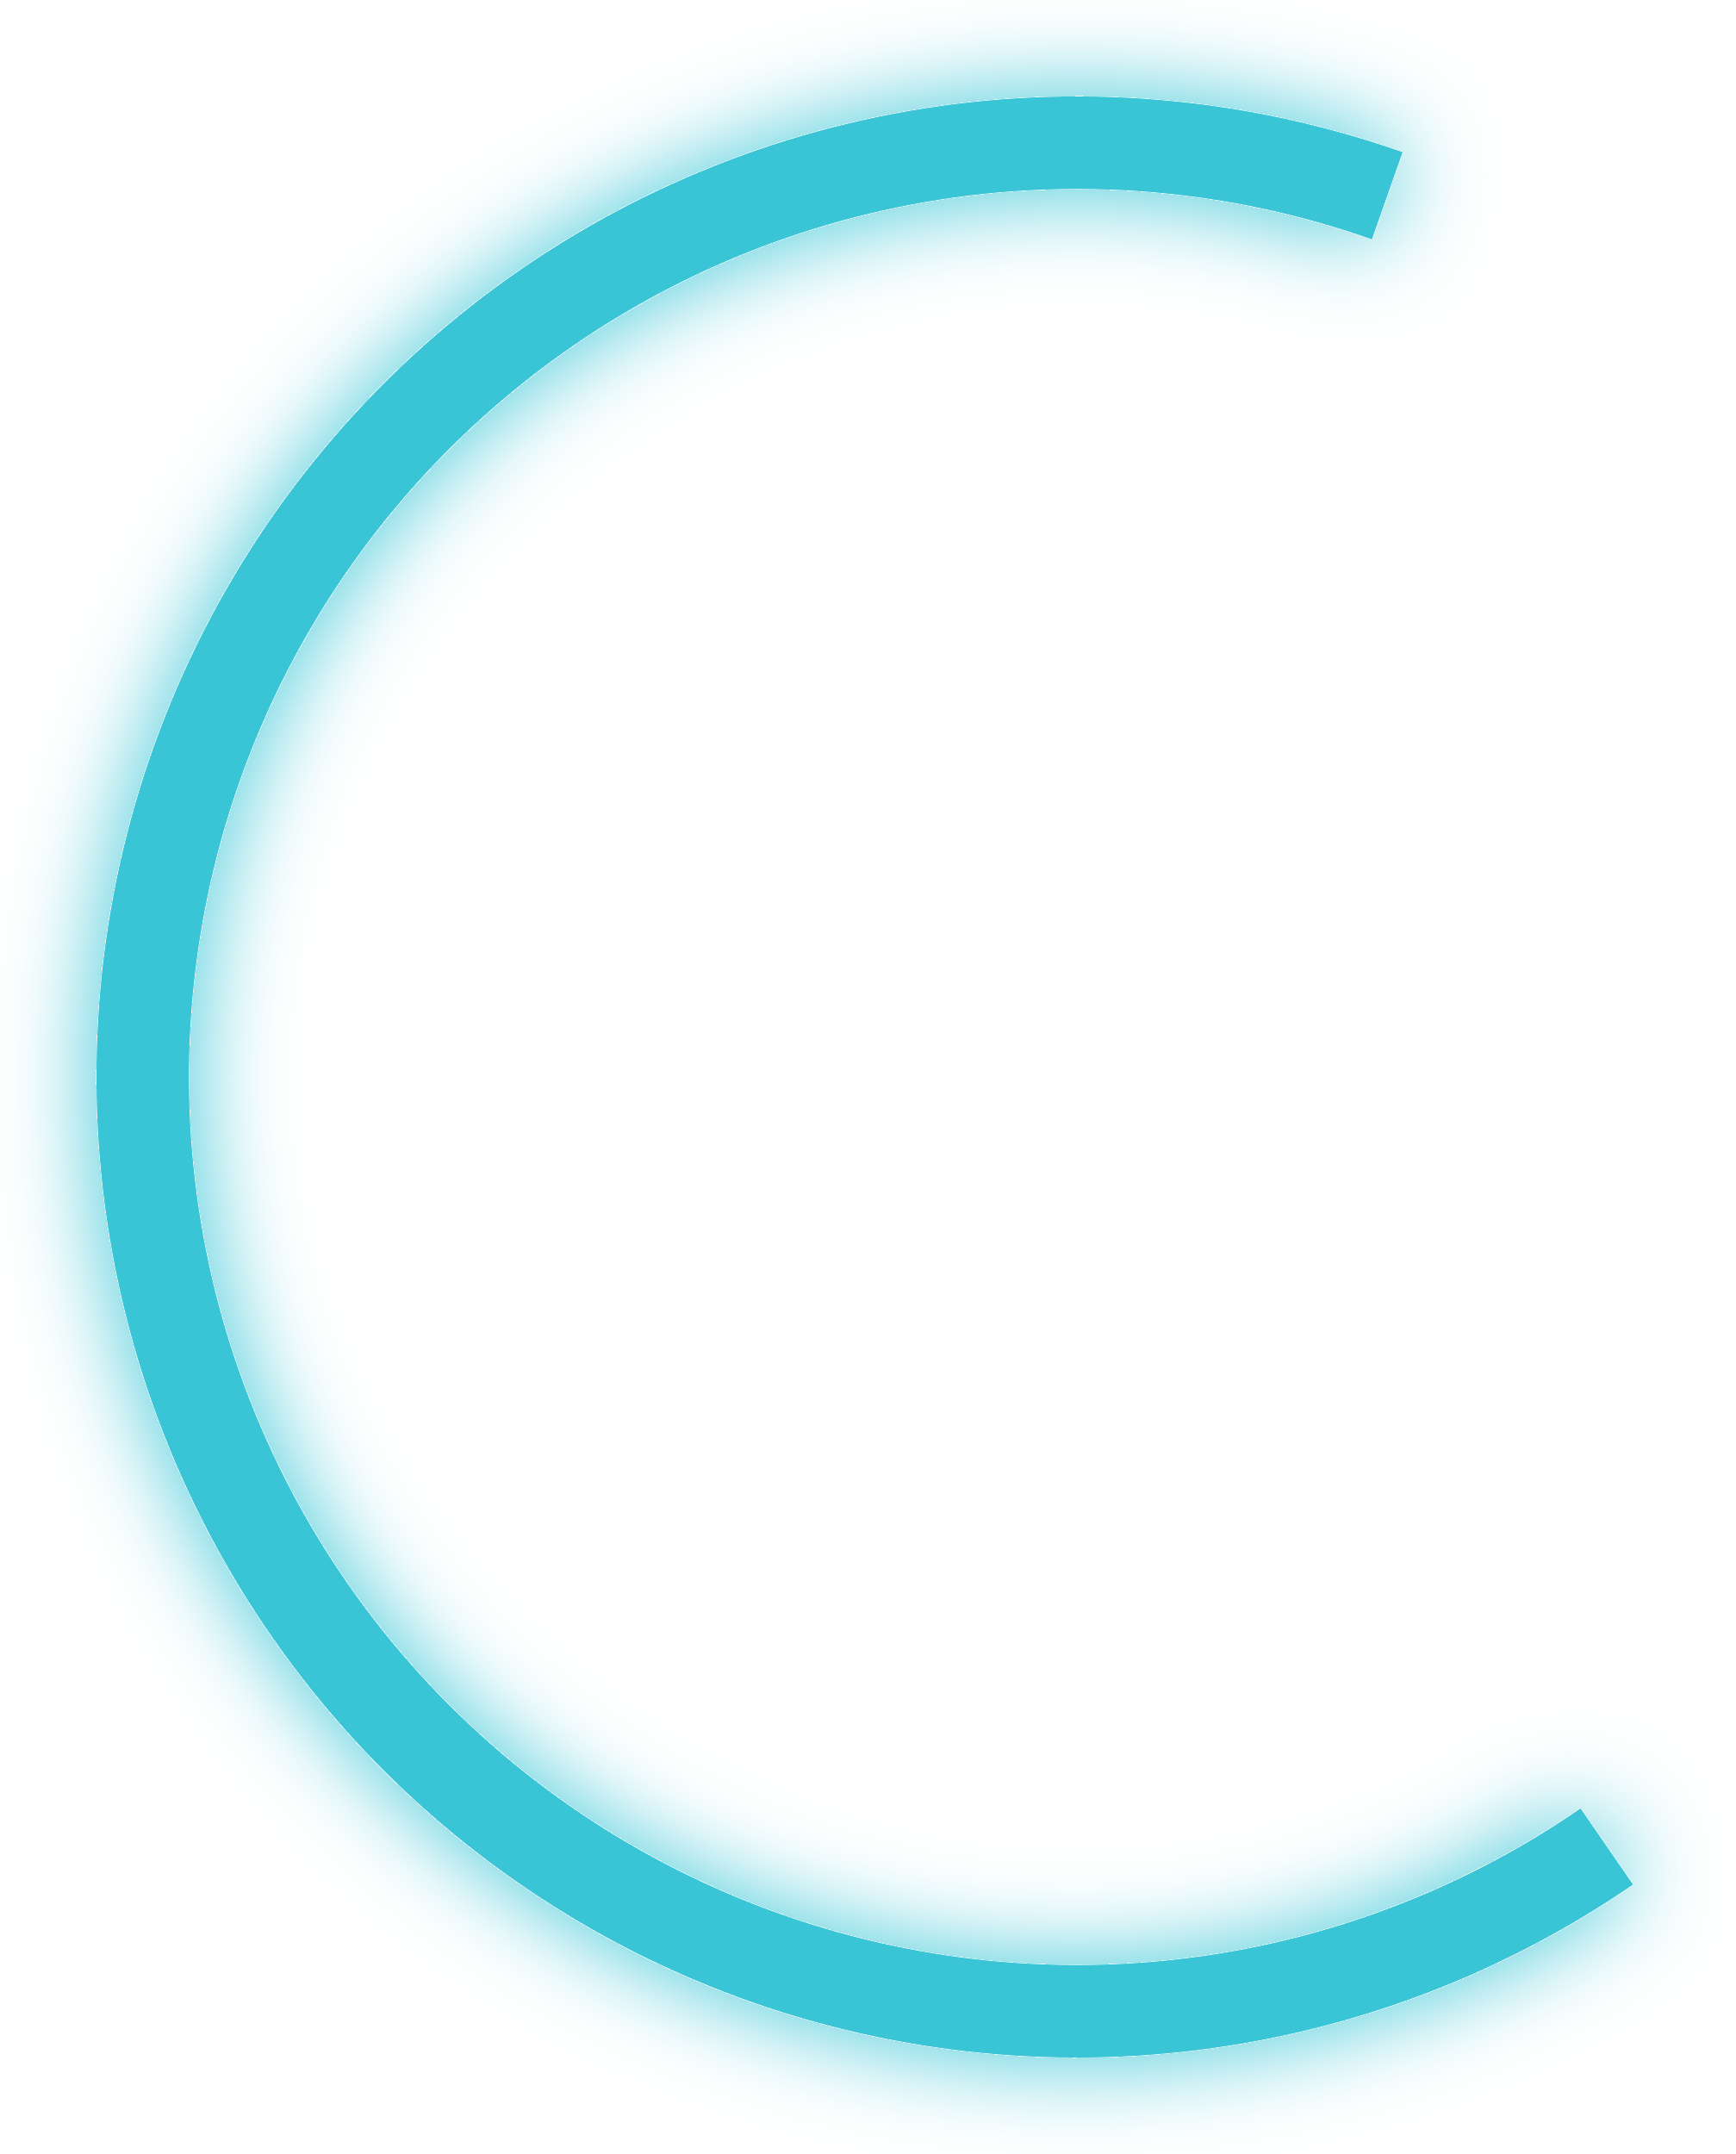
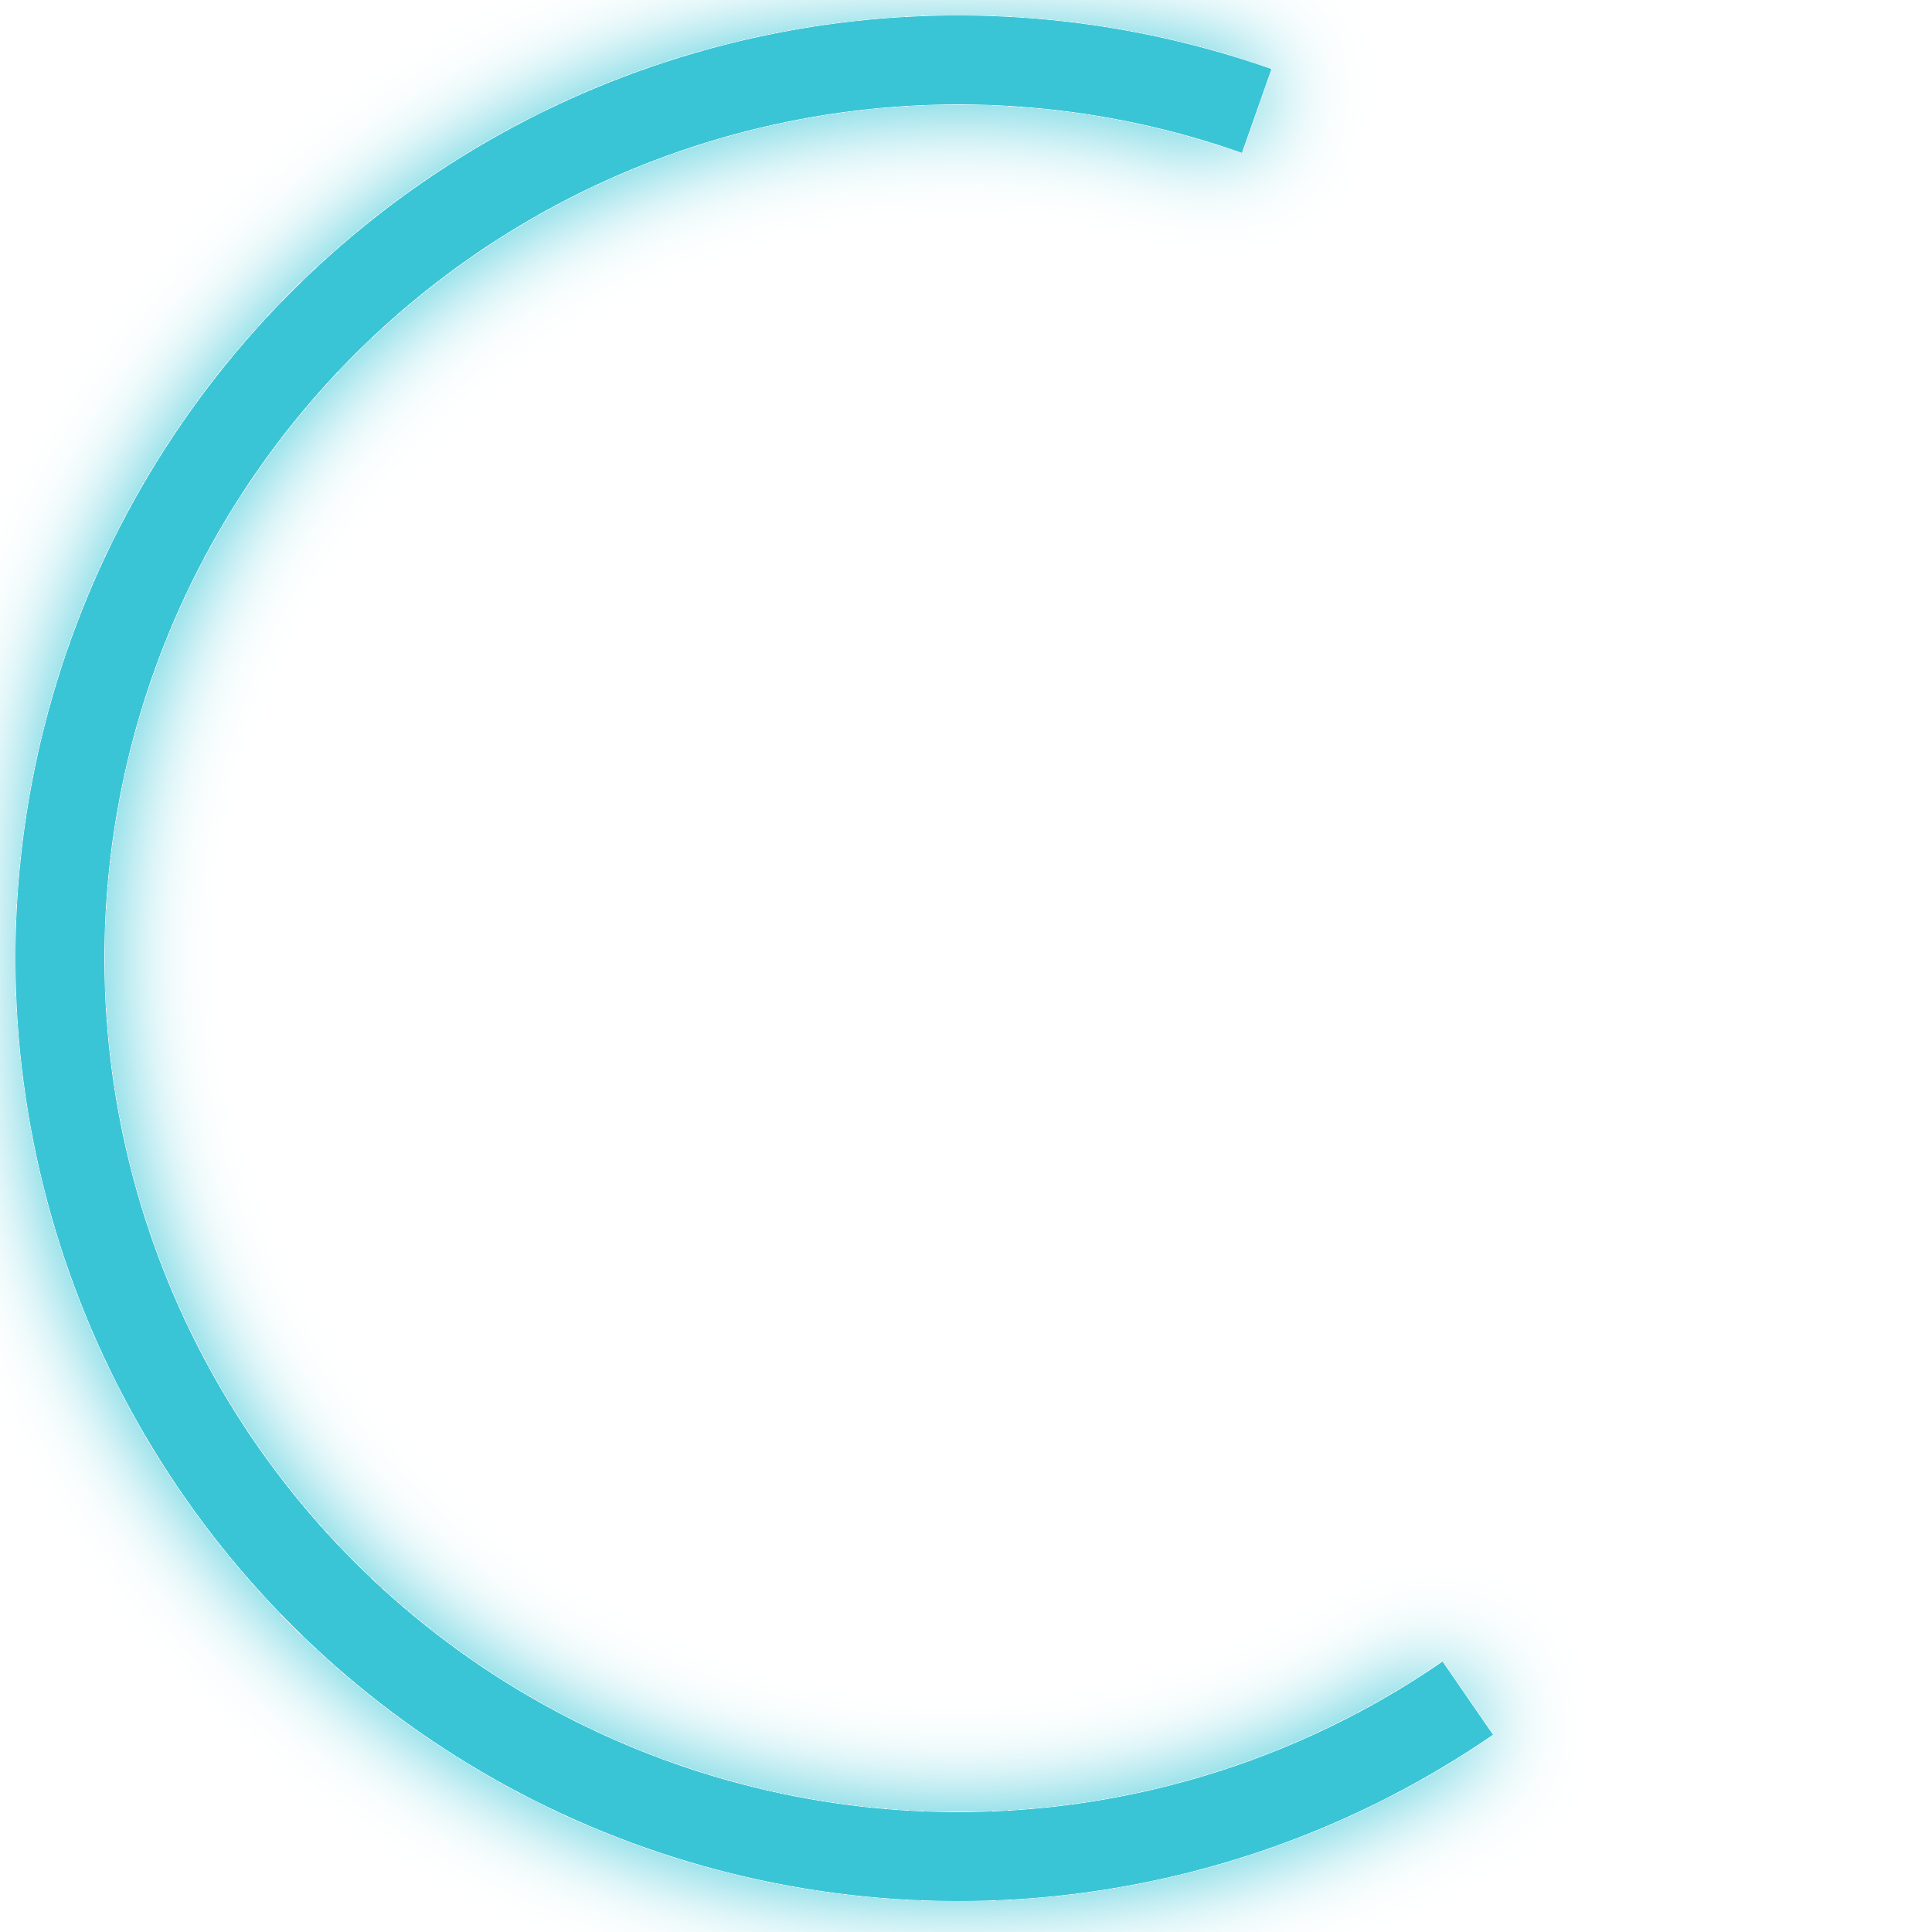
- <svg xmlns="http://www.w3.org/2000/svg" width="108" height="134" viewBox="0 0 108 134" fill="none">
+ <svg xmlns="http://www.w3.org/2000/svg" width="130" height="130" viewBox="5 5 125 125" fill="none">
  <g filter="url(#filter0_d_2_11180)">
    <path d="M87.265 9.464C77.422 5.998 66.855 5.114 56.573 6.898C46.292 8.681 36.639 13.073 28.54 19.652C20.44 26.232 14.164 34.779 10.31 44.477C6.457 54.175 5.157 64.699 6.533 75.043C7.908 85.387 11.915 95.205 18.169 103.559C24.423 111.912 32.715 118.522 42.253 122.755C51.791 126.988 62.256 128.704 72.646 127.738C83.037 126.772 93.006 123.157 101.6 117.238L98.335 112.498C90.552 117.858 81.523 121.132 72.114 122.007C62.703 122.882 53.227 121.328 44.589 117.494C35.95 113.66 28.441 107.674 22.777 100.109C17.113 92.544 13.484 83.652 12.238 74.284C10.992 64.916 12.17 55.385 15.66 46.602C19.149 37.819 24.833 30.078 32.169 24.12C39.504 18.161 48.246 14.184 57.557 12.569C66.869 10.954 76.439 11.754 85.353 14.893L87.265 9.464Z" fill="#3AC5D6" />
  </g>
  <defs>
    <filter id="filter0_d_2_11180" x="0" y="0" width="107.6" height="134" filterUnits="userSpaceOnUse" color-interpolation-filters="sRGB">
      <feFlood flood-opacity="0" result="BackgroundImageFix" />
      <feColorMatrix in="SourceAlpha" type="matrix" values="0 0 0 0 0 0 0 0 0 0 0 0 0 0 0 0 0 0 127 0" result="hardAlpha" />
      <feOffset />
      <feGaussianBlur stdDeviation="3" />
      <feComposite in2="hardAlpha" operator="out" />
      <feColorMatrix type="matrix" values="0 0 0 0 0.227 0 0 0 0 0.773 0 0 0 0 0.839 0 0 0 1 0" />
      <feBlend mode="normal" in2="BackgroundImageFix" result="effect1_dropShadow_2_11180" />
      <feBlend mode="normal" in="SourceGraphic" in2="effect1_dropShadow_2_11180" result="shape" />
    </filter>
  </defs>
</svg>
